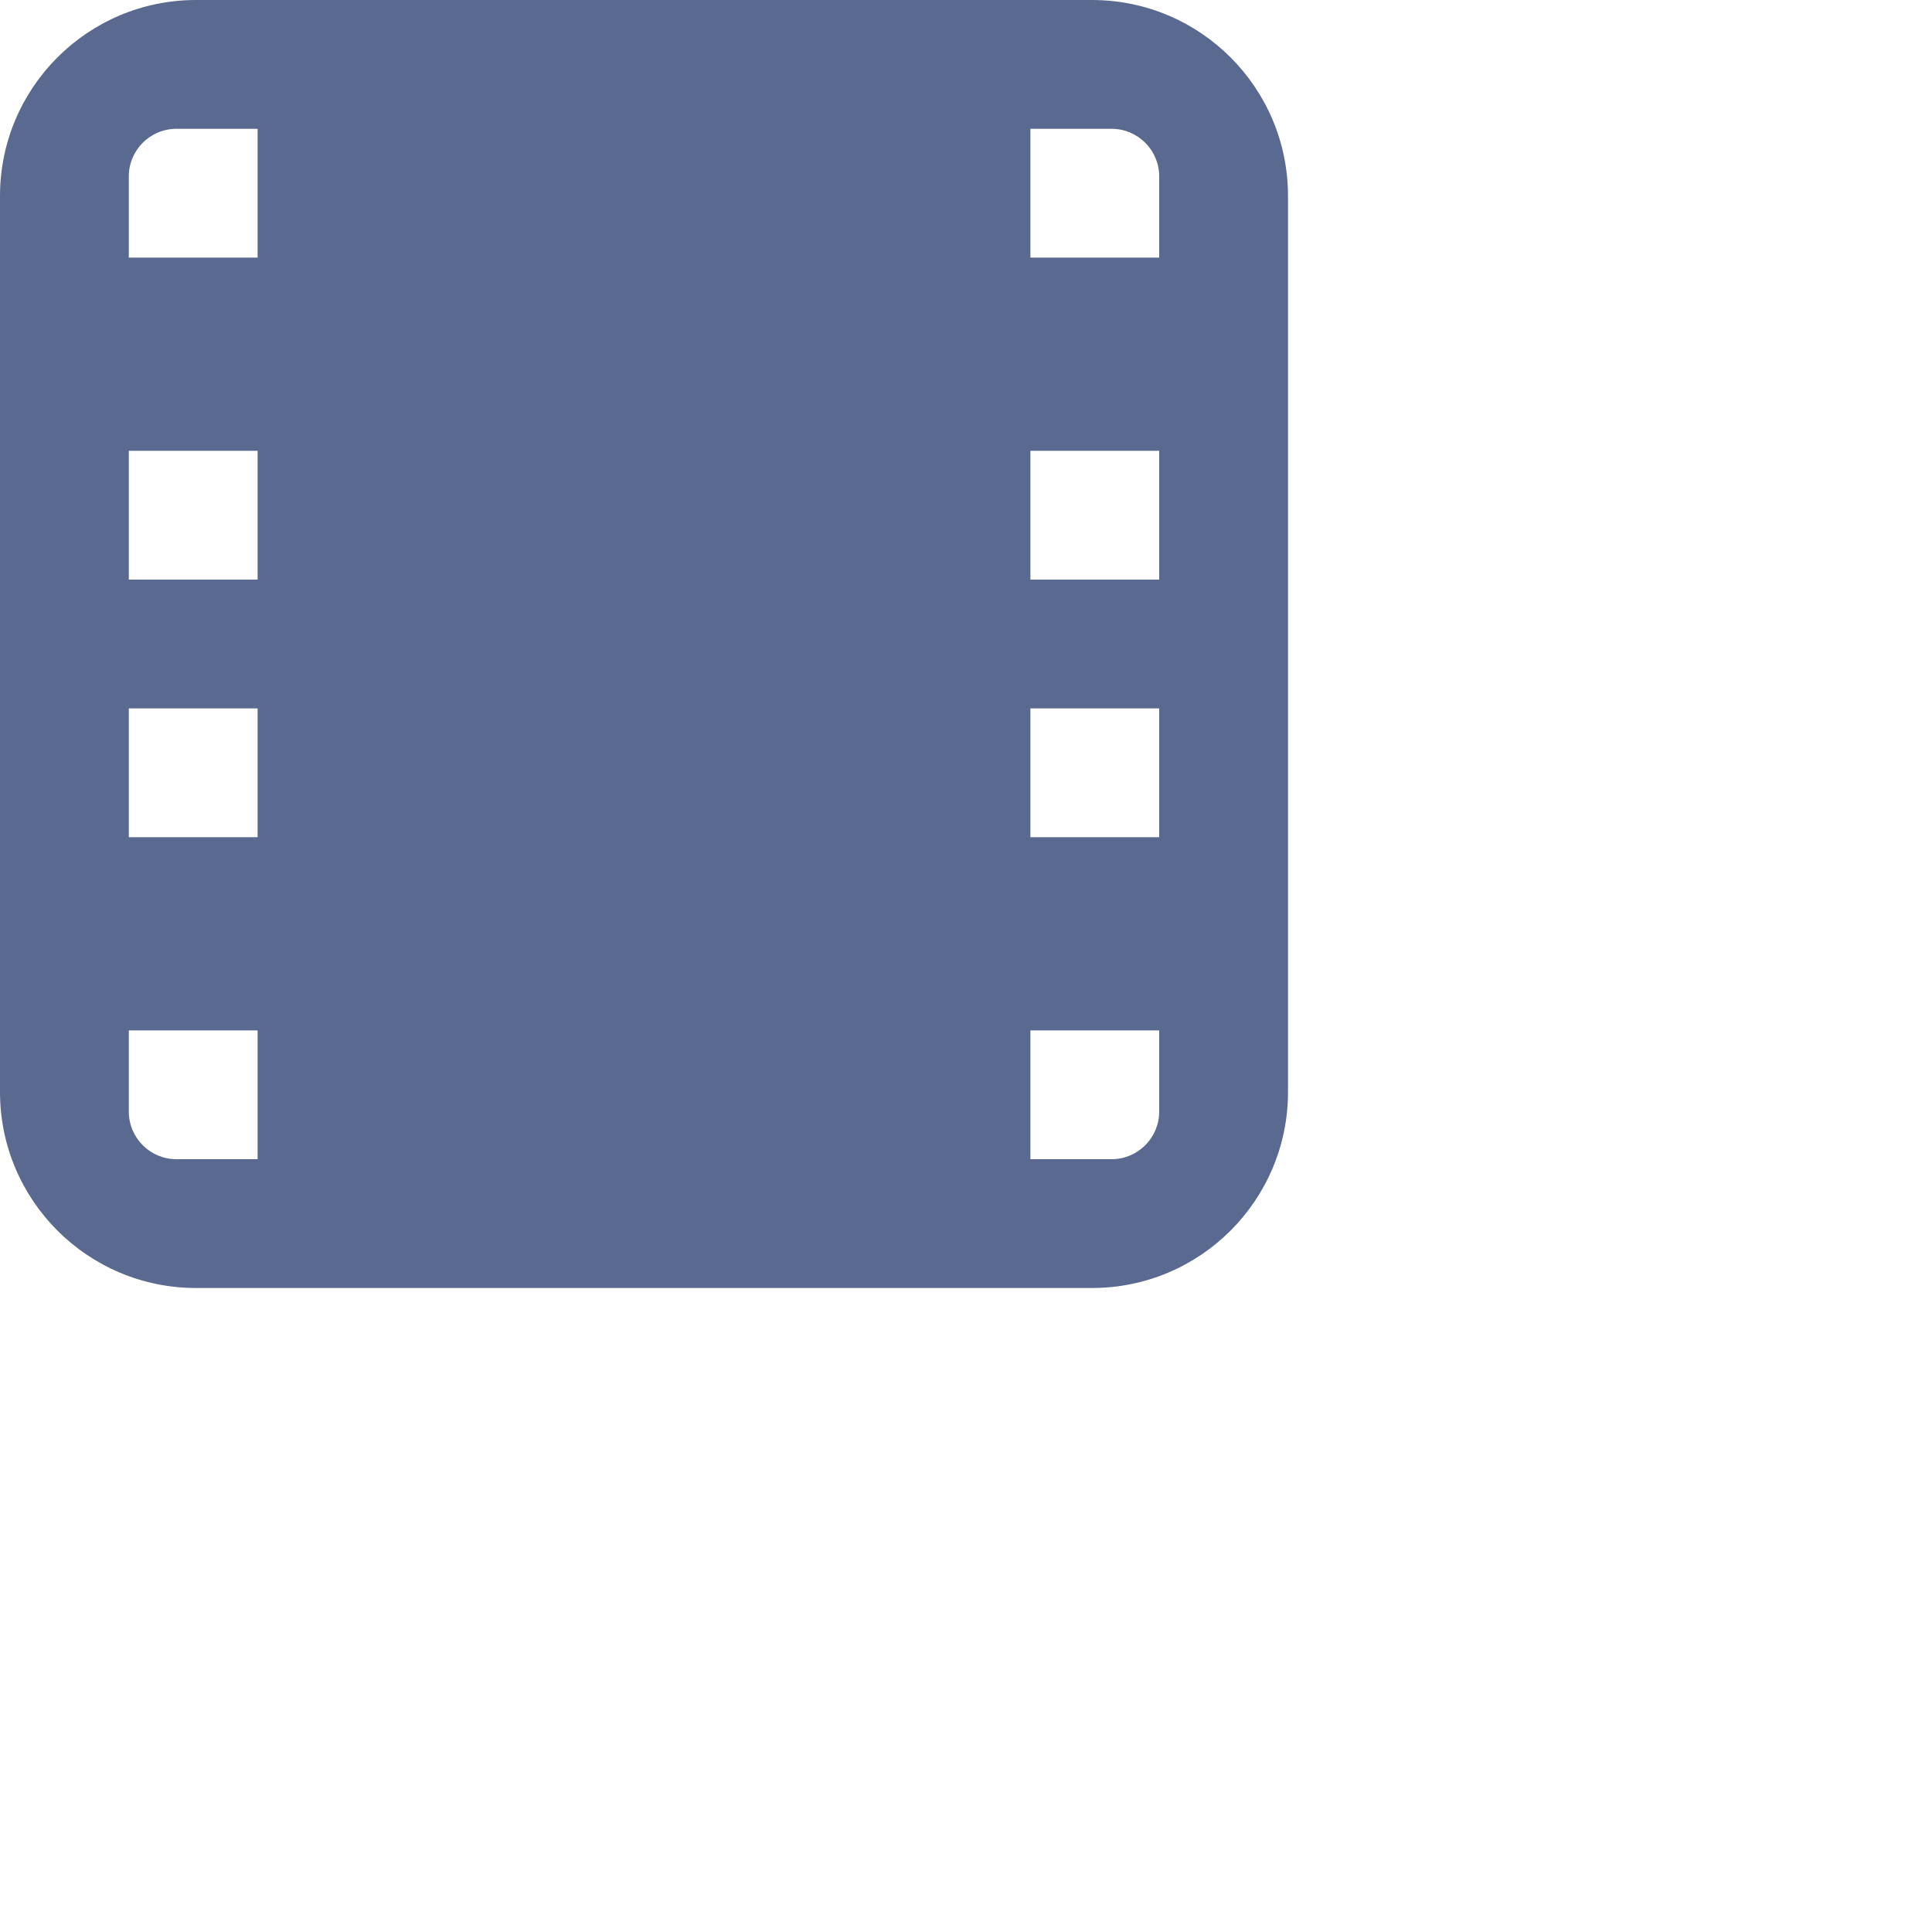
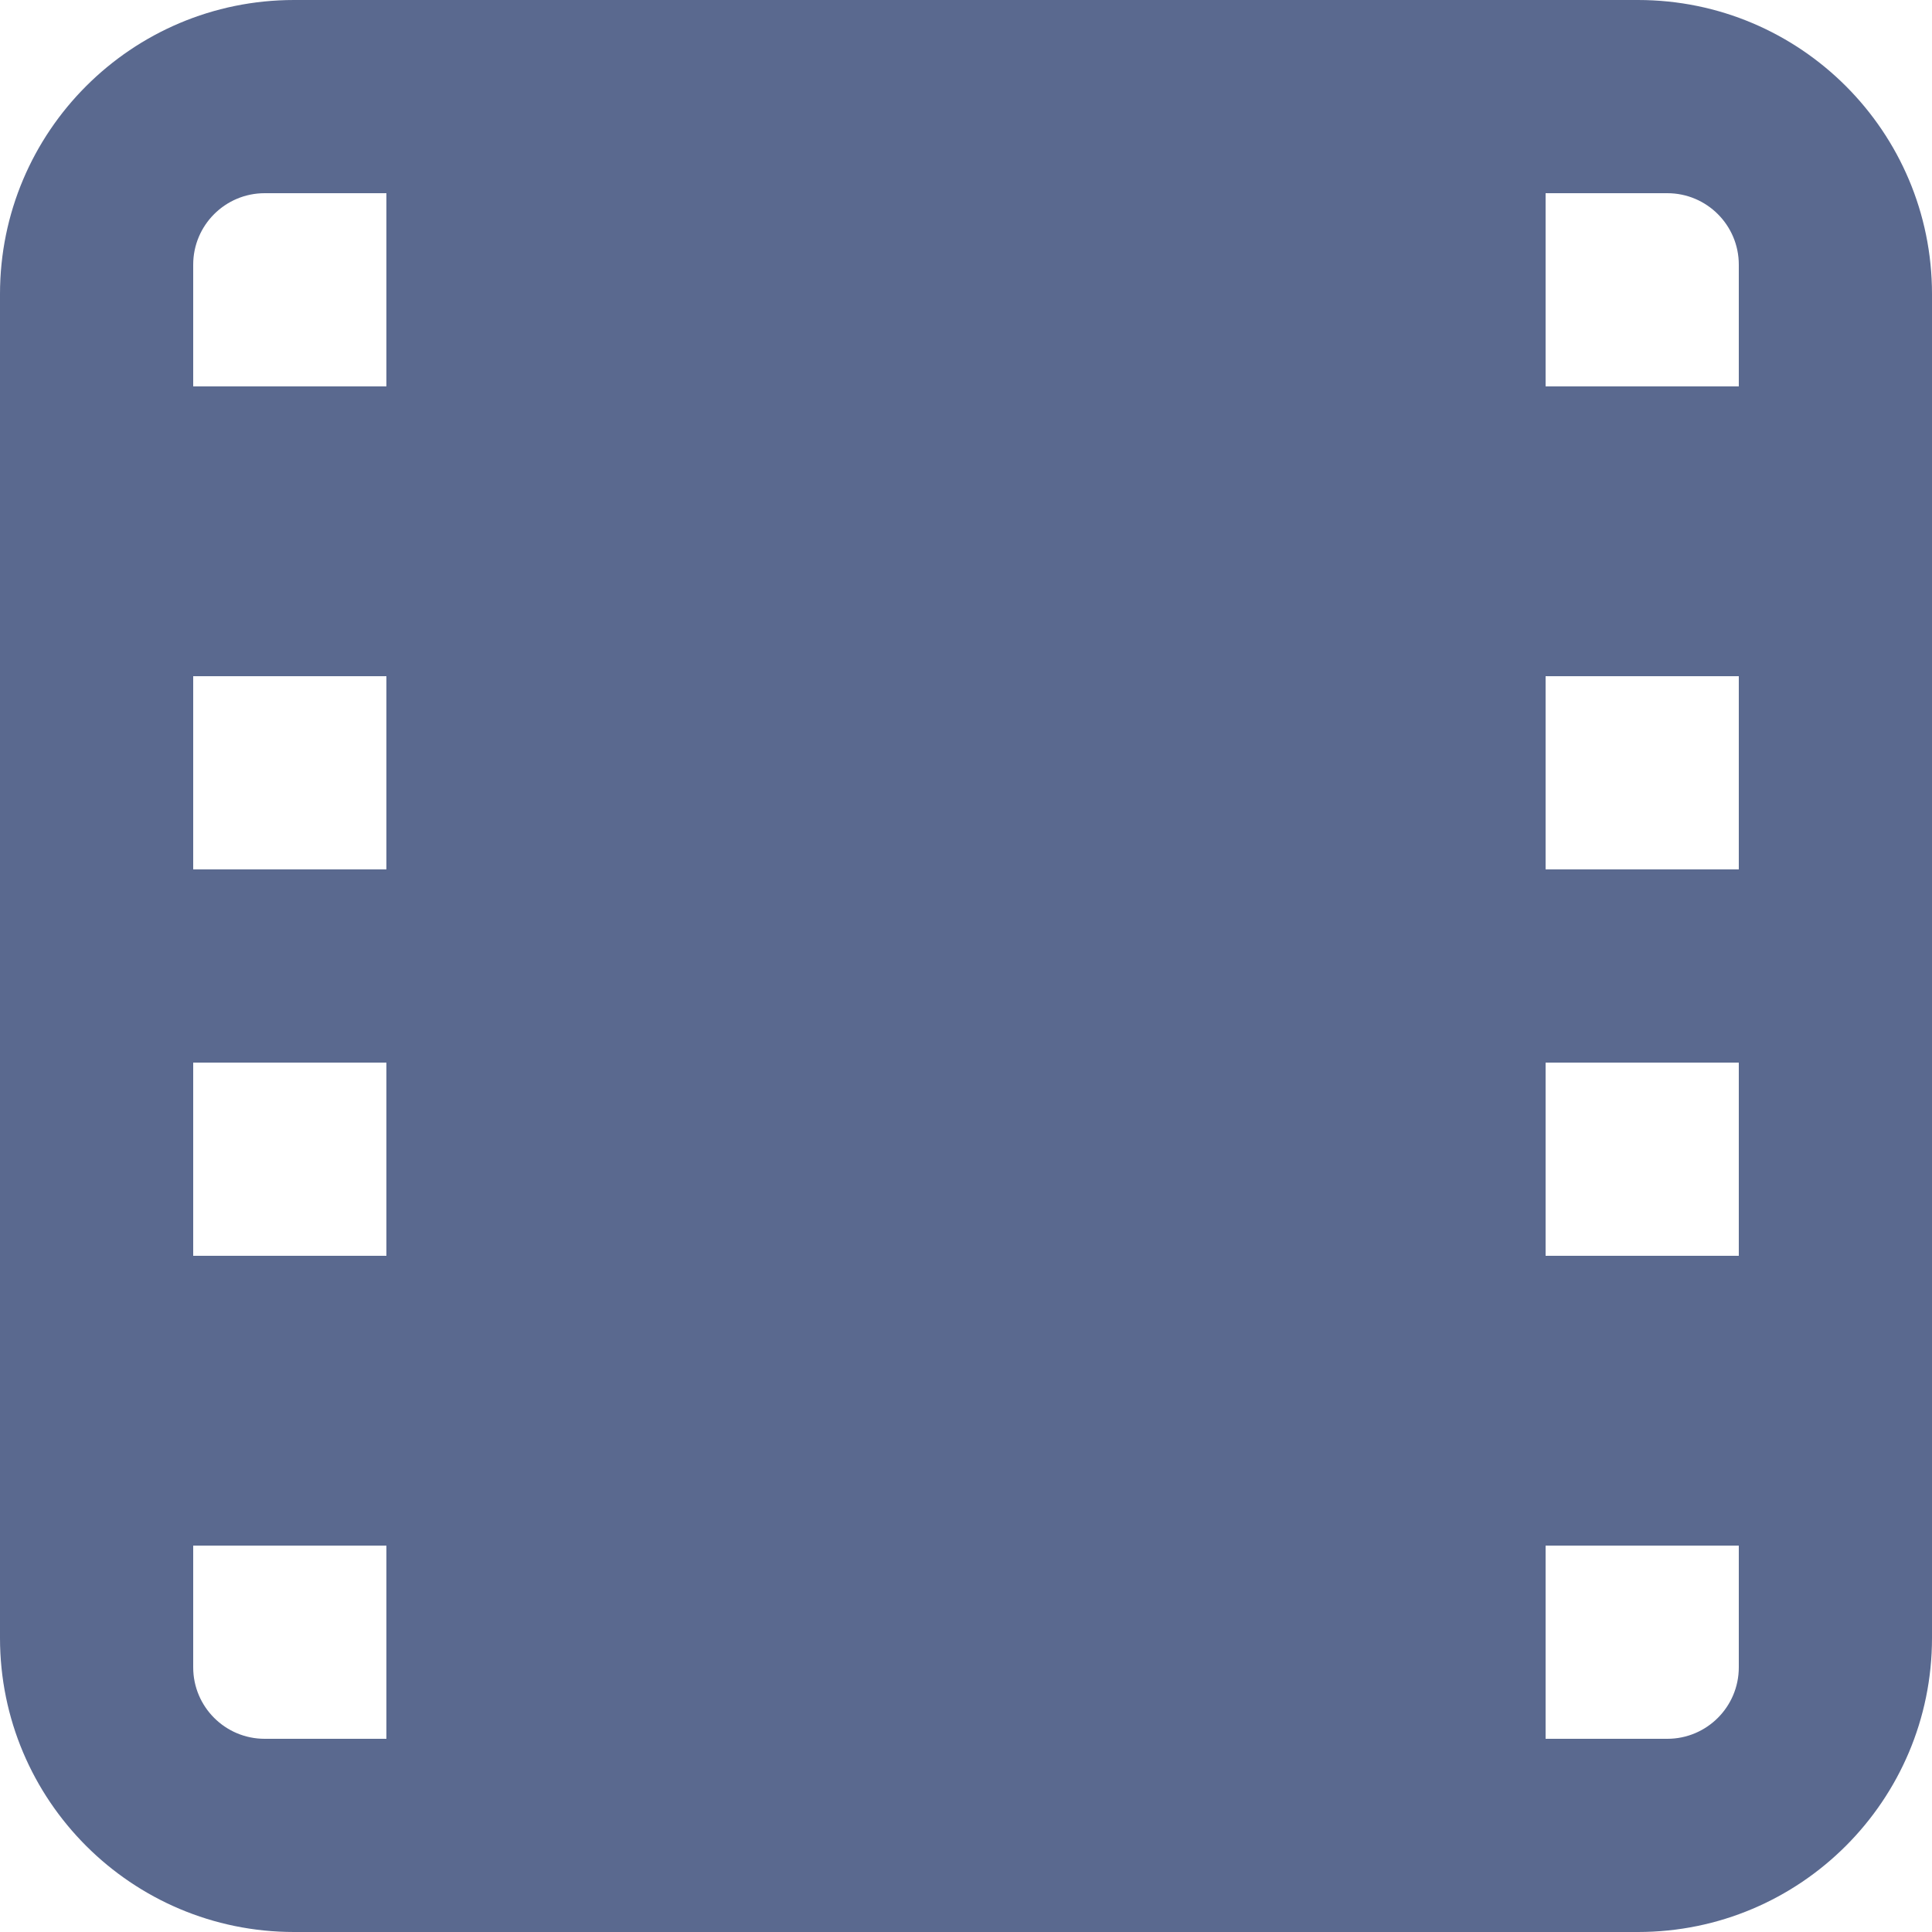
- <svg xmlns="http://www.w3.org/2000/svg" viewBox="0 0 30 30">
+ <svg xmlns="http://www.w3.org/2000/svg" viewBox="0 0 20 20">
  <path d="M16.956 0H3.044A3.044 3.044 0 0 0 0 3.044v13.912A3.044 3.044 0 0 0 3.044 20h13.912A3.044 3.044 0 0 0 20 16.956V3.044A3.044 3.044 0 0 0 16.956 0ZM4 9H2V7h2v2Zm-2 2h2v2H2v-2Zm16-2h-2V7h2v2Zm-2 2h2v2h-2v-2Zm2-8.26V4h-2V2h1.26a.74.74 0 0 1 .74.74ZM2.74 2H4v2H2V2.74A.74.74 0 0 1 2.74 2ZM2 17.26V16h2v2H2.74a.74.74 0 0 1-.74-.74Zm16 0a.74.74 0 0 1-.74.74H16v-2h2v1.26Z" fill="#5A698F" />
</svg>
